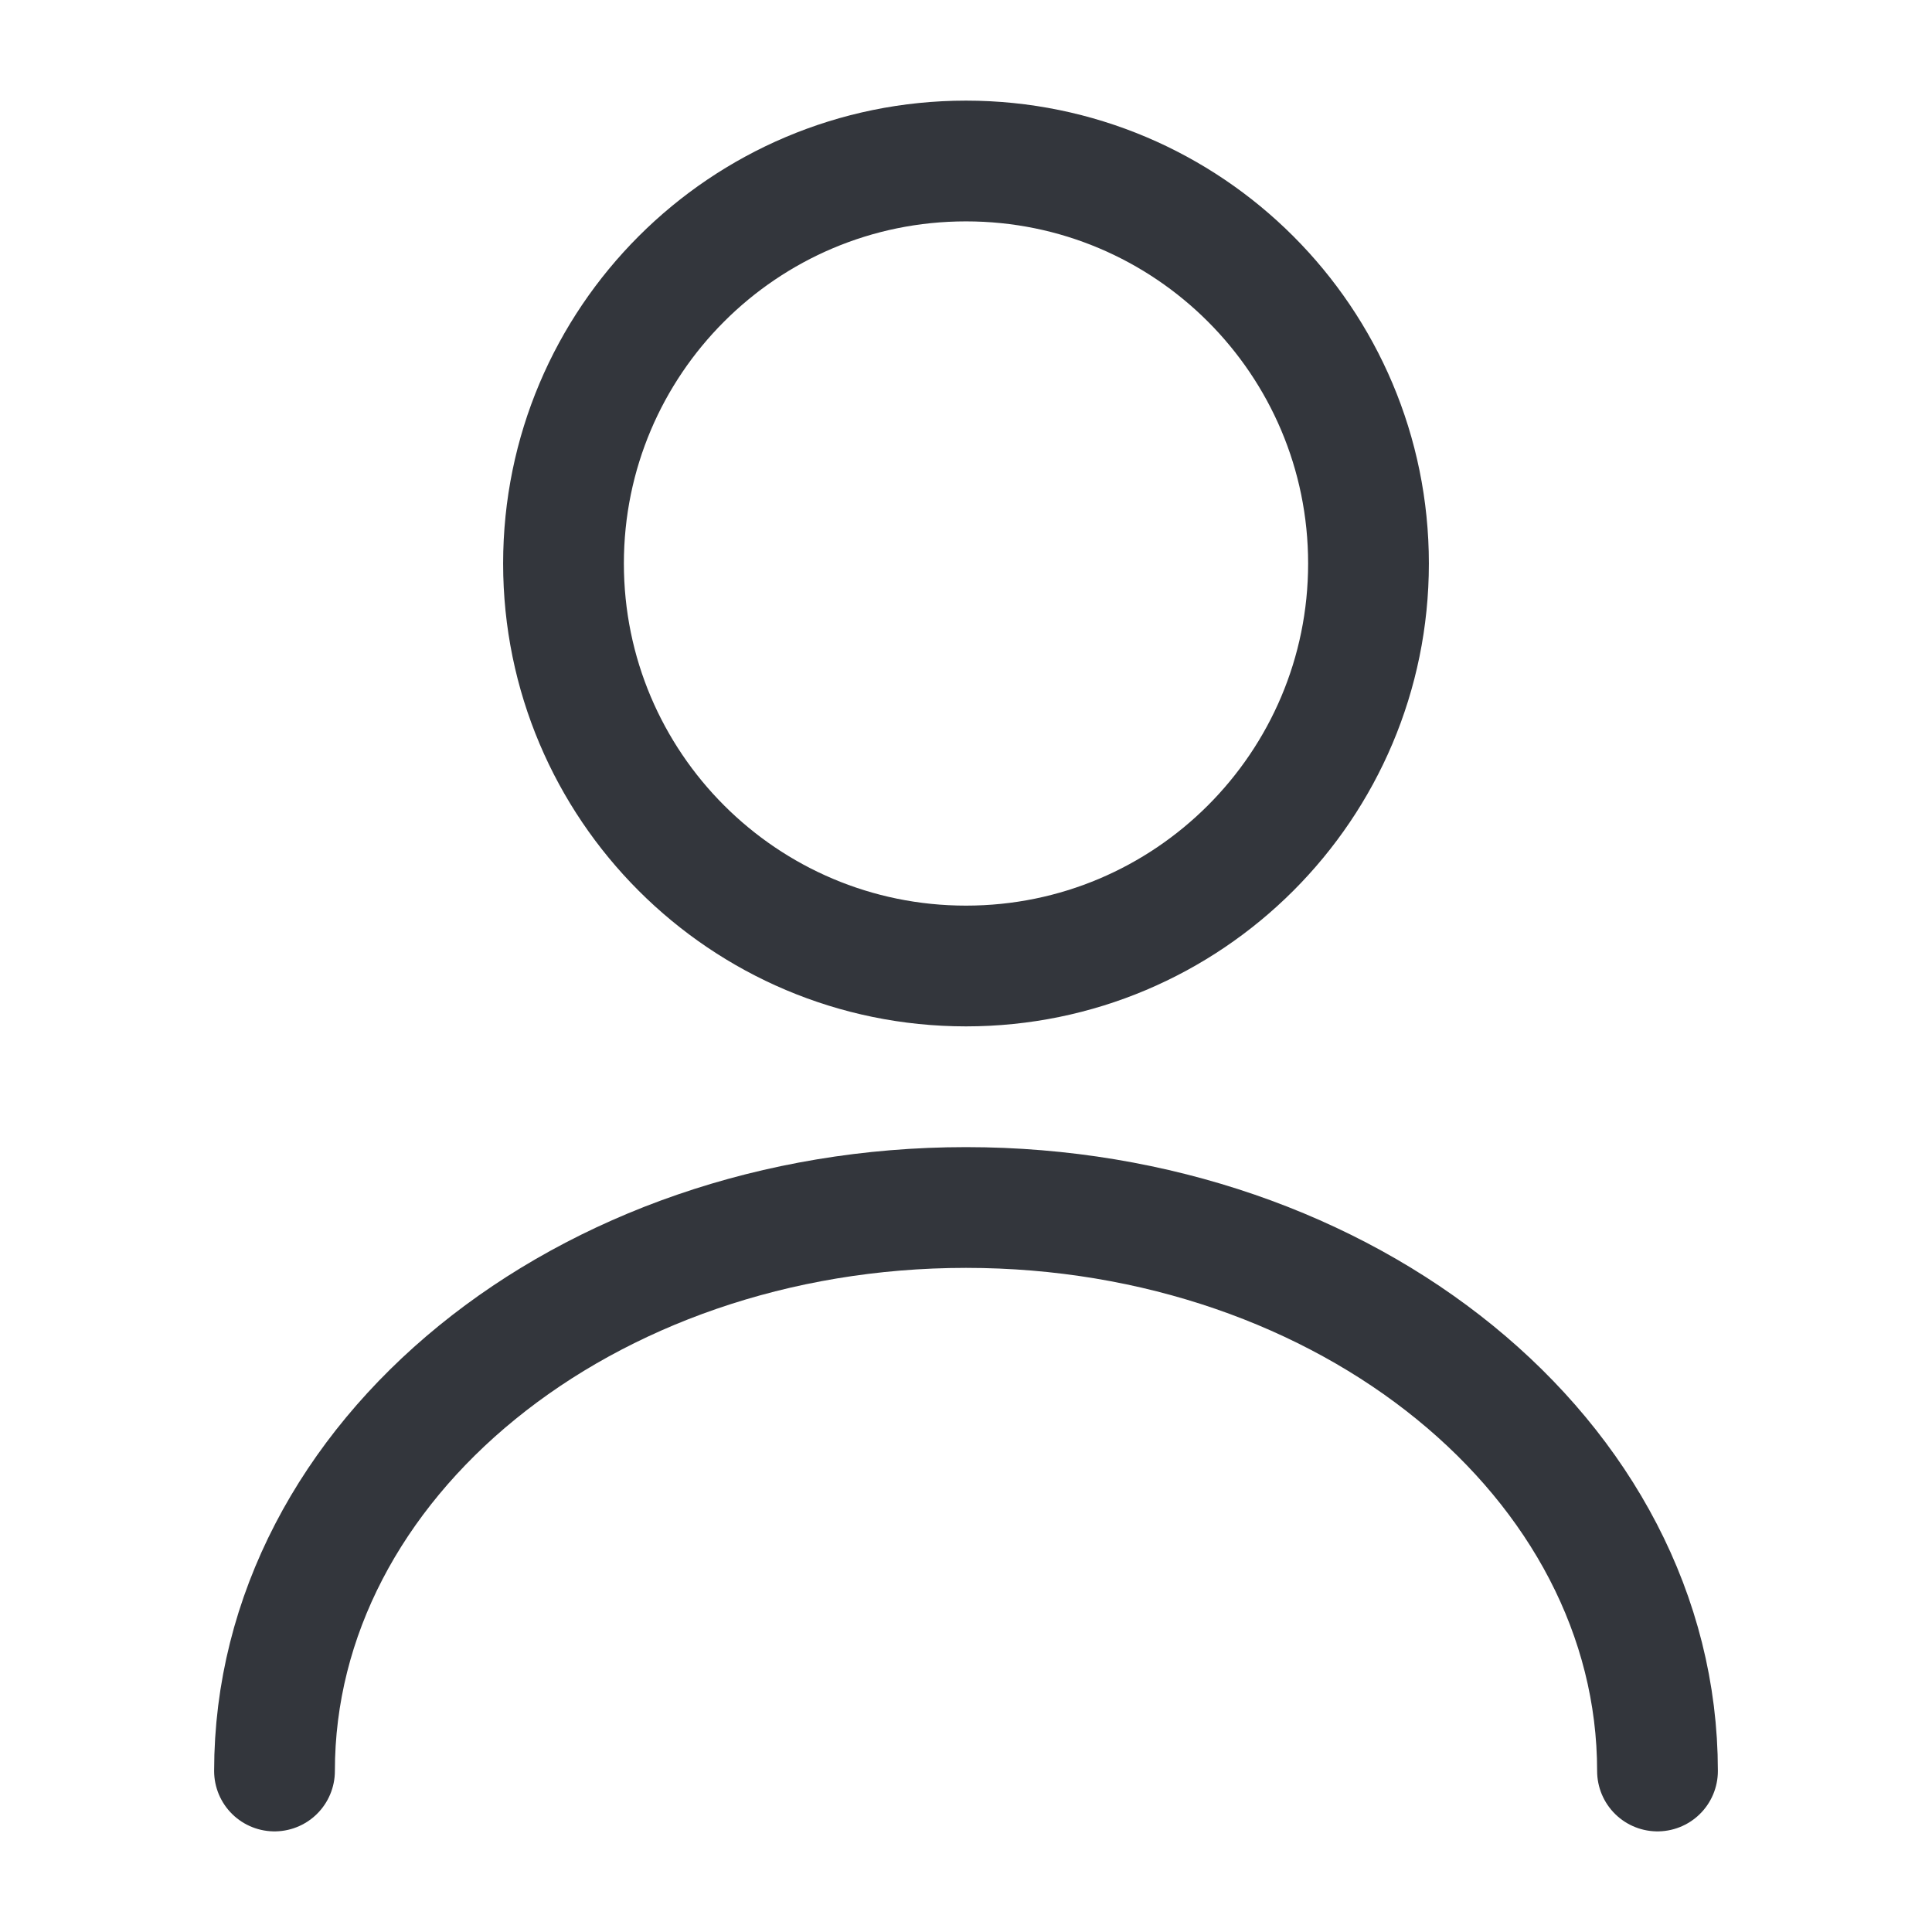
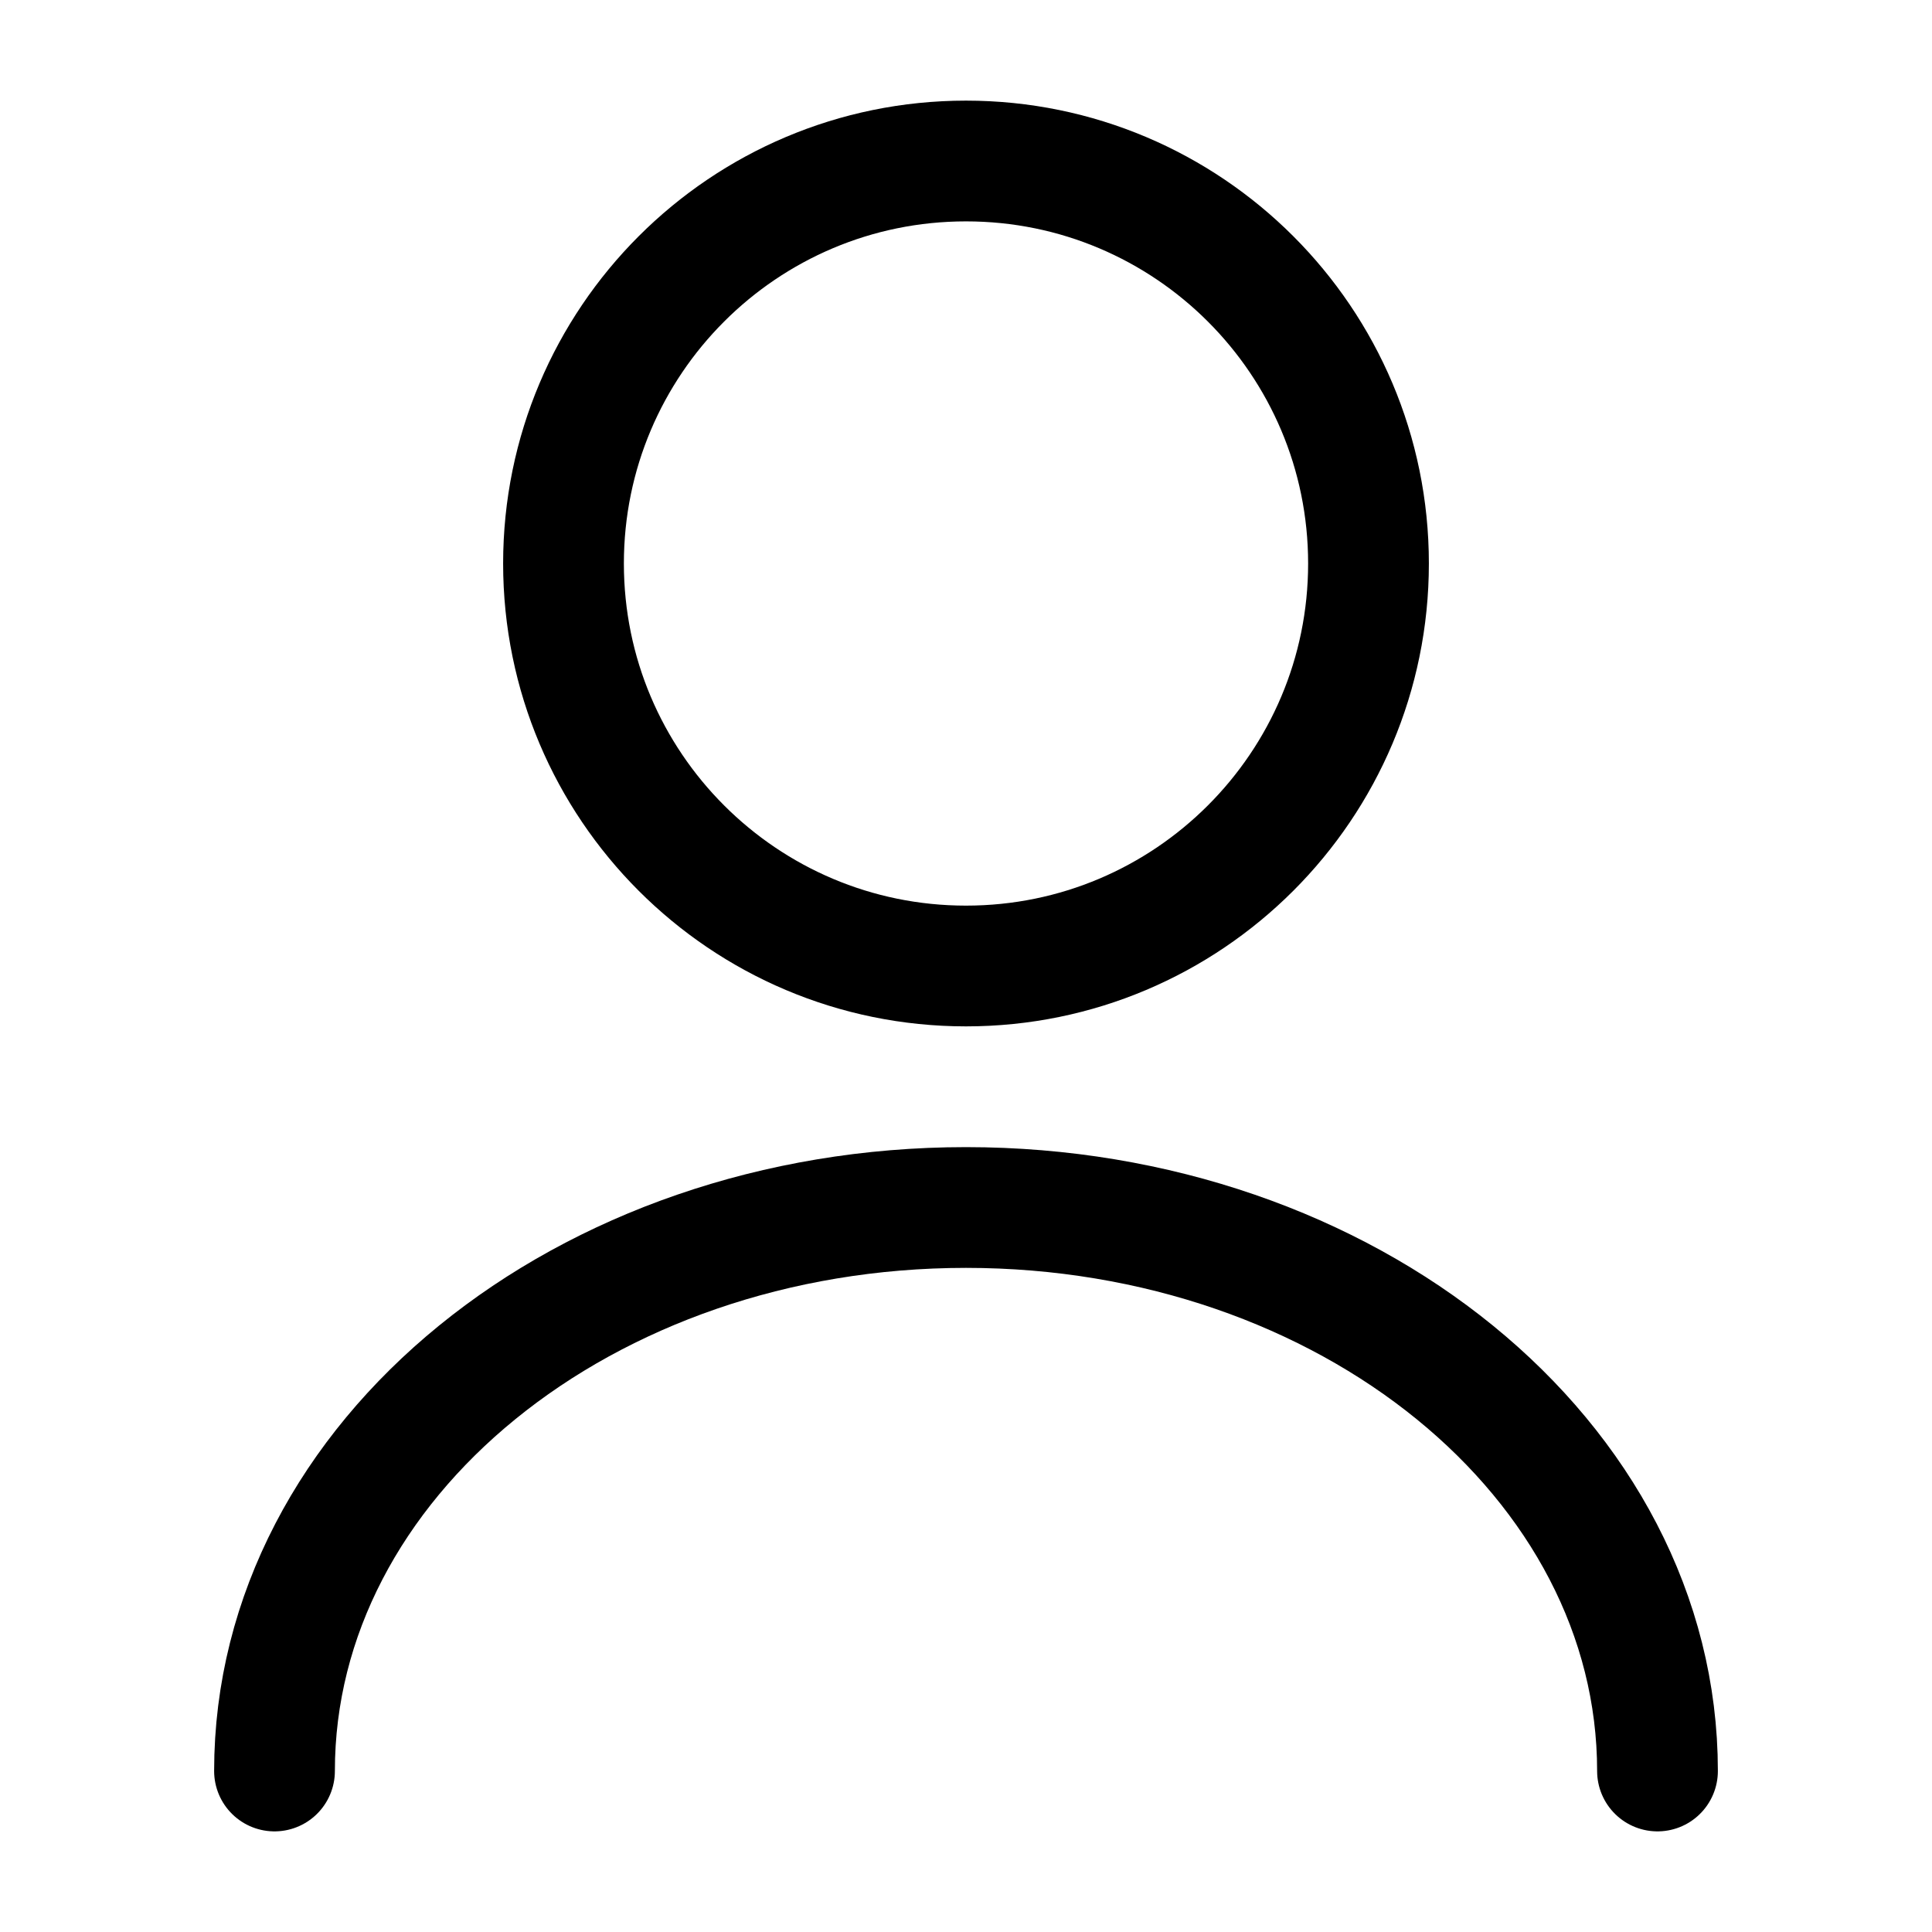
<svg xmlns="http://www.w3.org/2000/svg" width="24" height="24" viewBox="0 0 24 24" fill="none">
-   <path d="M12 12C14.761 12 17 9.761 17 7C17 4.239 14.761 2 12 2C9.239 2 7 4.239 7 7C7 9.761 9.239 12 12 12Z" stroke="#33363C" stroke-width="1.5" stroke-linecap="round" stroke-linejoin="round" />
-   <path d="M20.59 22C20.59 18.13 16.74 15 12 15C7.26 15 3.41 18.13 3.41 22" stroke="#33363C" stroke-width="1.5" stroke-linecap="round" stroke-linejoin="round" />
+   <path d="M12 12C14.761 12 17 9.761 17 7C17 4.239 14.761 2 12 2C9.239 2 7 4.239 7 7C7 9.761 9.239 12 12 12Z" stroke="currentColor" stroke-width="1.5" stroke-linecap="round" stroke-linejoin="round" />
+   <path d="M20.59 22C20.59 18.13 16.74 15 12 15C7.26 15 3.41 18.13 3.41 22" stroke="currentColor" stroke-width="1.5" stroke-linecap="round" stroke-linejoin="round" />
</svg>
